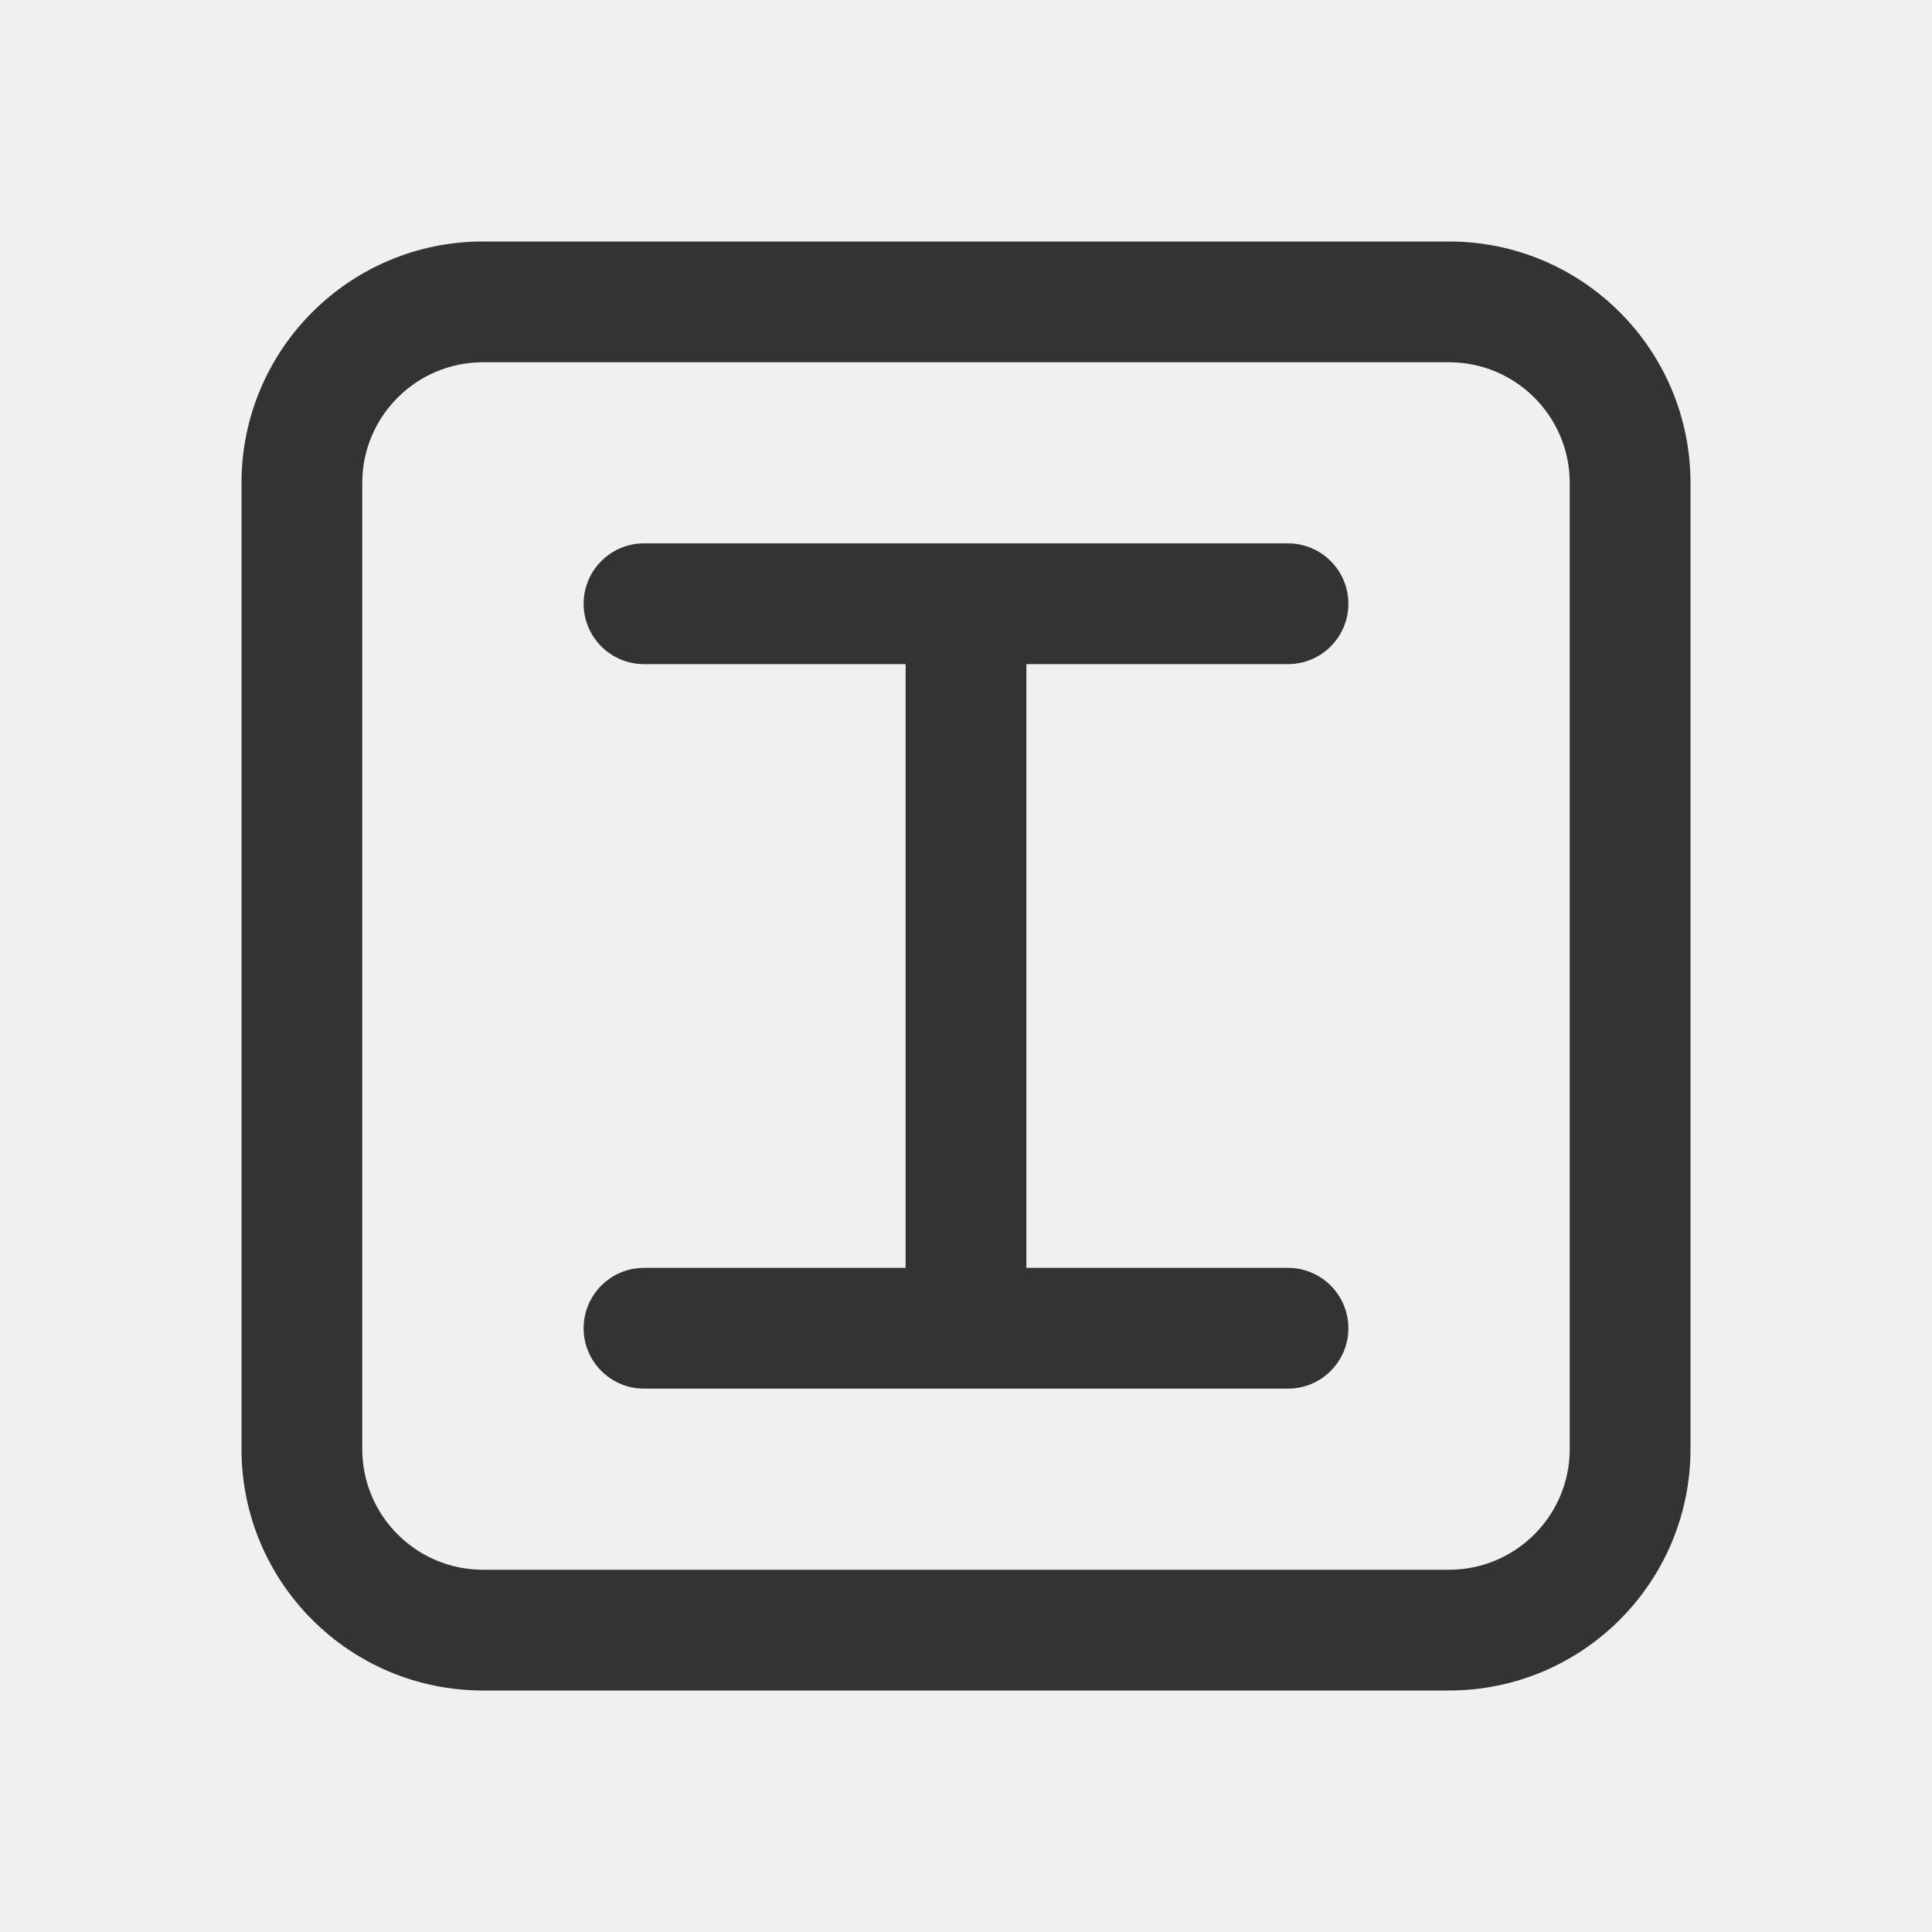
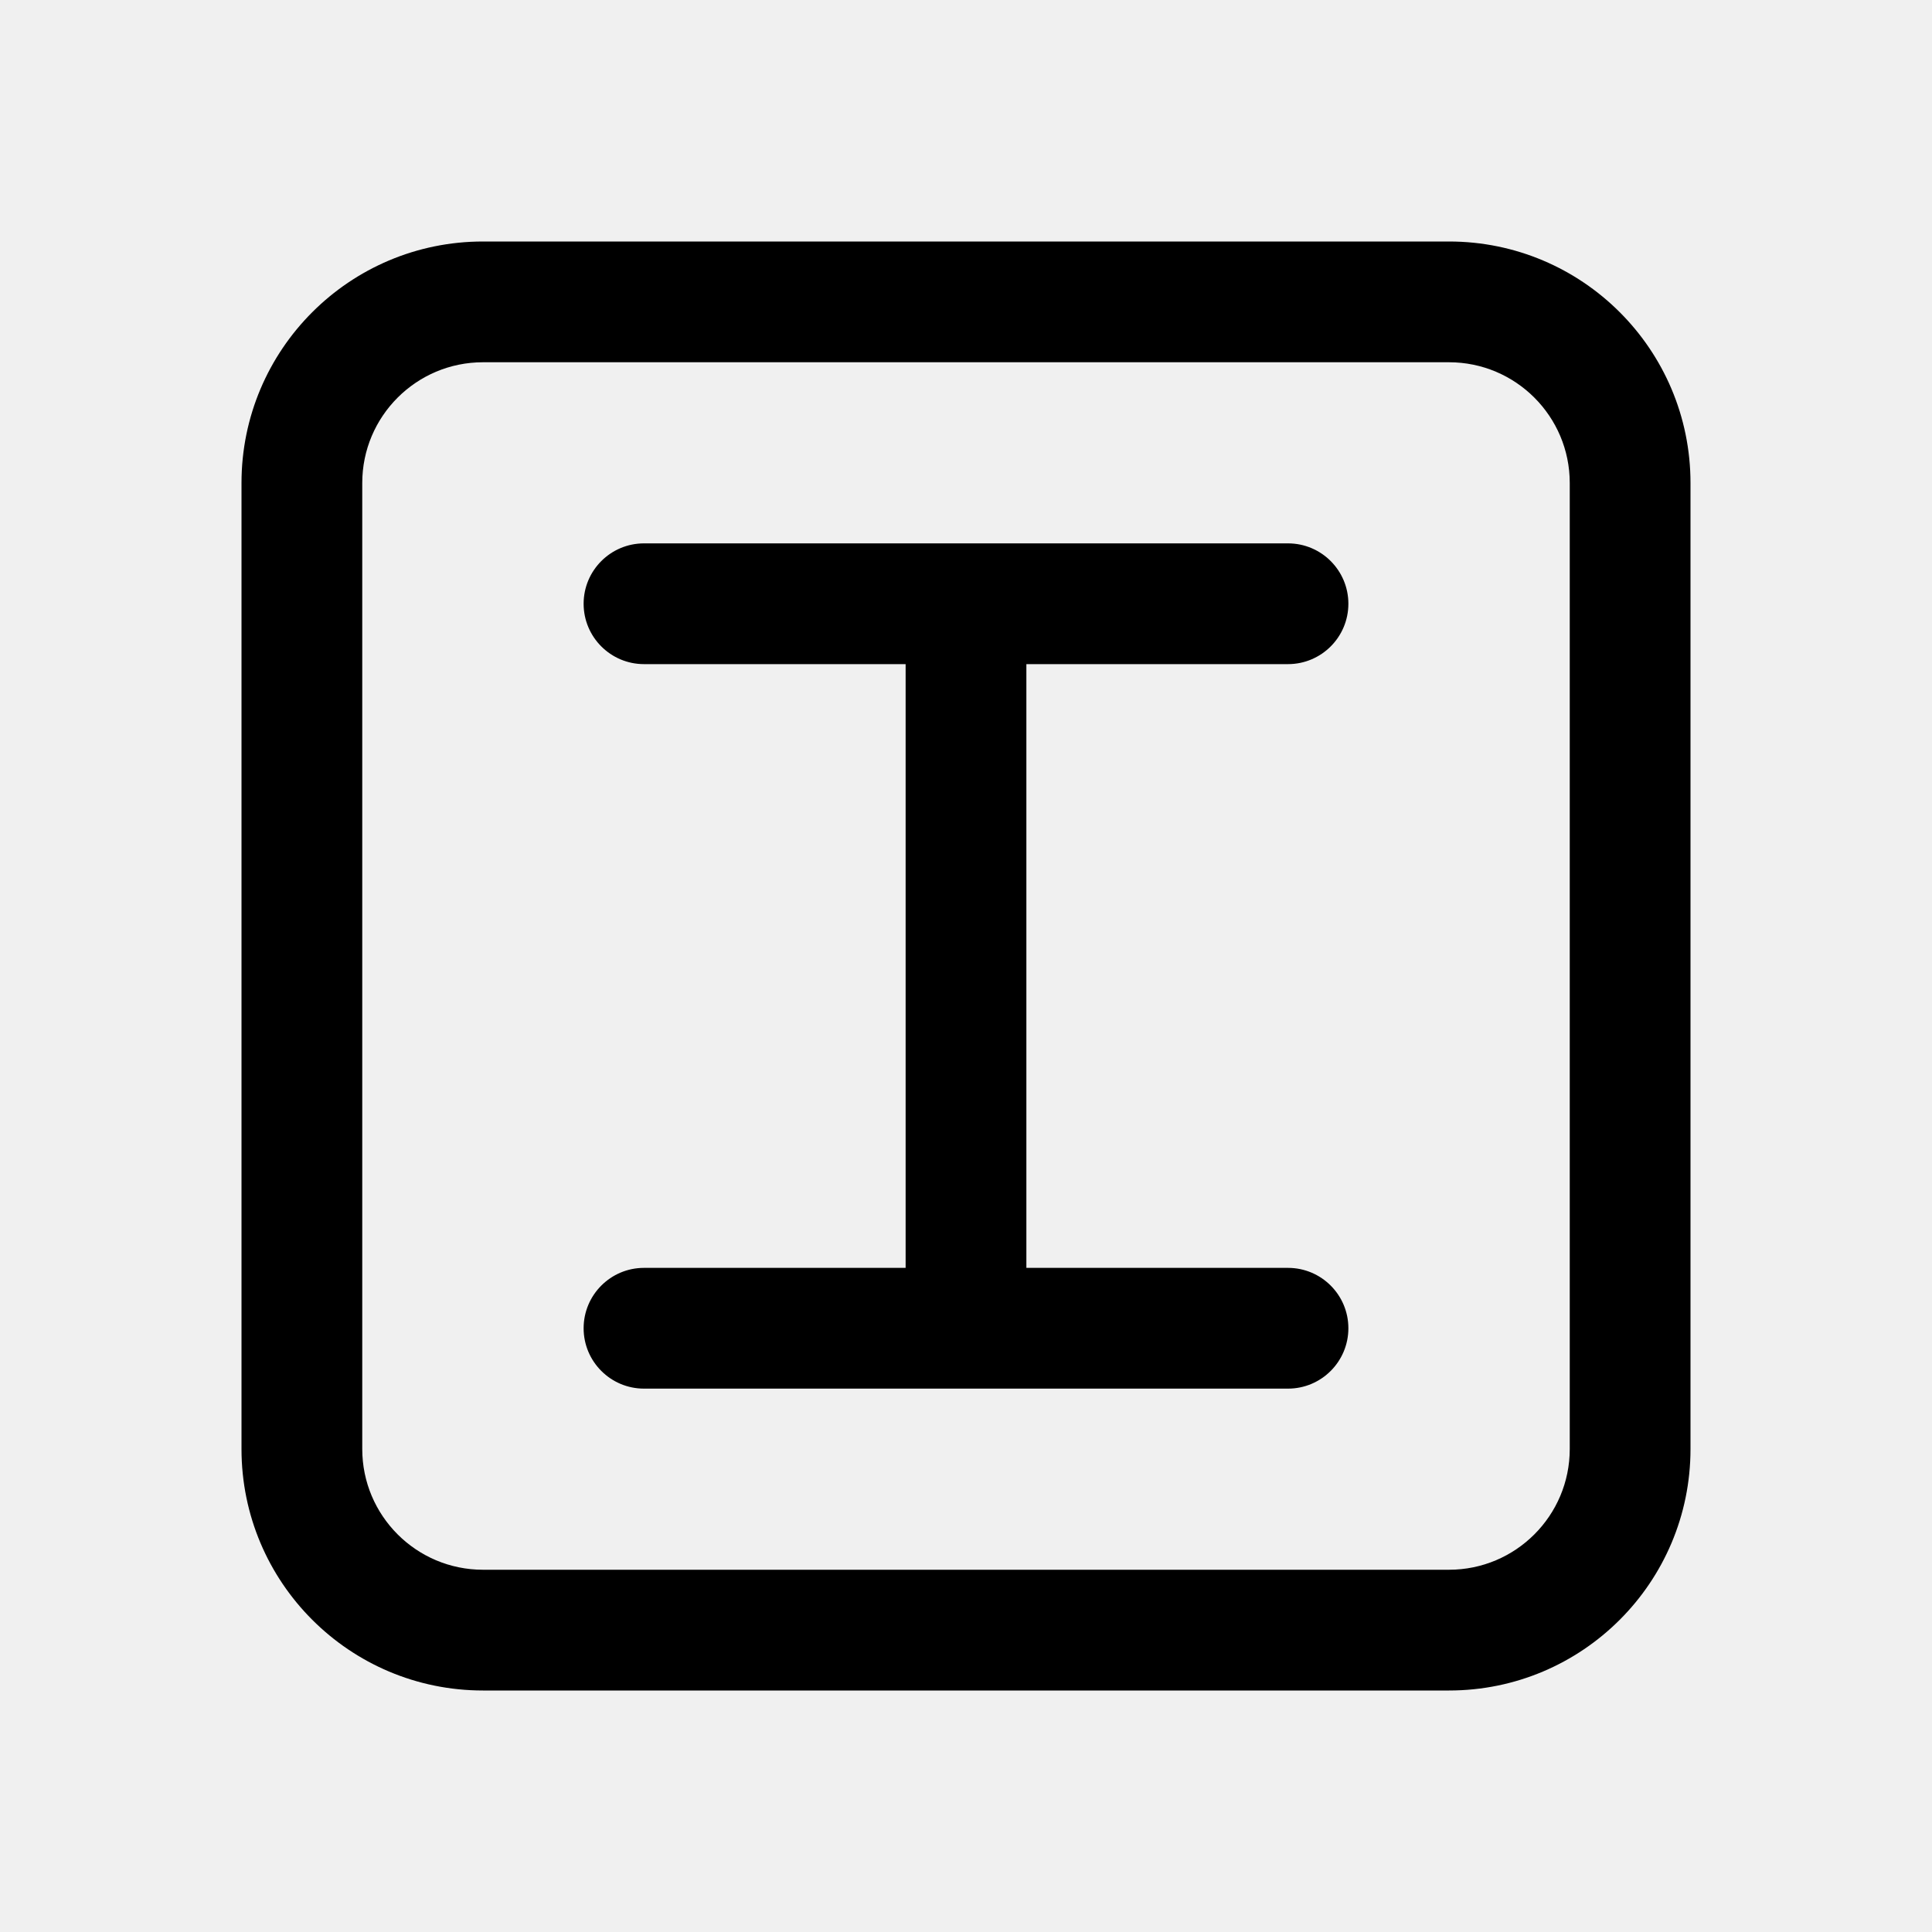
- <svg xmlns="http://www.w3.org/2000/svg" viewBox="0 0 24 24" fill="none">
+ <svg xmlns="http://www.w3.org/2000/svg" viewBox="0 0 24 24" fill="currentColor" data-slot="icon">
  <g clip-path="url(#clip0_2117_12138)">
-     <path d="M8 6.75C7.586 6.75 7.25 7.086 7.25 7.5C7.25 7.914 7.586 8.25 8 8.25H11.25V15.75H8C7.586 15.75 7.25 16.086 7.25 16.5C7.25 16.914 7.586 17.25 8 17.25H16C16.414 17.25 16.75 16.914 16.75 16.5C16.75 16.086 16.414 15.75 16 15.75H12.75V8.25H16C16.414 8.25 16.75 7.914 16.75 7.5C16.75 7.086 16.414 6.75 16 6.75H8Z" fill="#333333" />
-     <path fill-rule="evenodd" clip-rule="evenodd" d="M3 6C3 4.343 4.343 3 6 3H18C19.657 3 21 4.343 21 6V18C21 19.657 19.657 21 18 21H6C4.343 21 3 19.657 3 18V6ZM6 4.5H18C18.828 4.5 19.5 5.172 19.5 6V18C19.5 18.828 18.828 19.5 18 19.5H6C5.172 19.5 4.5 18.828 4.5 18V6C4.5 5.172 5.172 4.5 6 4.5Z" fill="#333333" />
+     <path d="M8 6.75C7.586 6.75 7.25 7.086 7.25 7.5C7.25 7.914 7.586 8.25 8 8.25H11.25V15.75H8C7.586 15.75 7.25 16.086 7.25 16.5C7.25 16.914 7.586 17.25 8 17.25H16C16.414 17.25 16.75 16.914 16.75 16.5C16.75 16.086 16.414 15.75 16 15.75H12.75V8.25H16C16.414 8.25 16.75 7.914 16.75 7.5C16.75 7.086 16.414 6.75 16 6.75H8Z" />
+     <path fill-rule="evenodd" clip-rule="evenodd" d="M3 6C3 4.343 4.343 3 6 3H18C19.657 3 21 4.343 21 6V18C21 19.657 19.657 21 18 21H6C4.343 21 3 19.657 3 18V6ZM6 4.5H18C18.828 4.5 19.5 5.172 19.5 6V18C19.5 18.828 18.828 19.5 18 19.5H6C5.172 19.5 4.5 18.828 4.5 18V6C4.5 5.172 5.172 4.5 6 4.5Z" />
  </g>
  <defs>
    <clipPath id="clip0_2117_12138">
-       <rect width="24" height="24" fill="white" />
+       <rect width="24" height="24" />
    </clipPath>
  </defs>
</svg>
